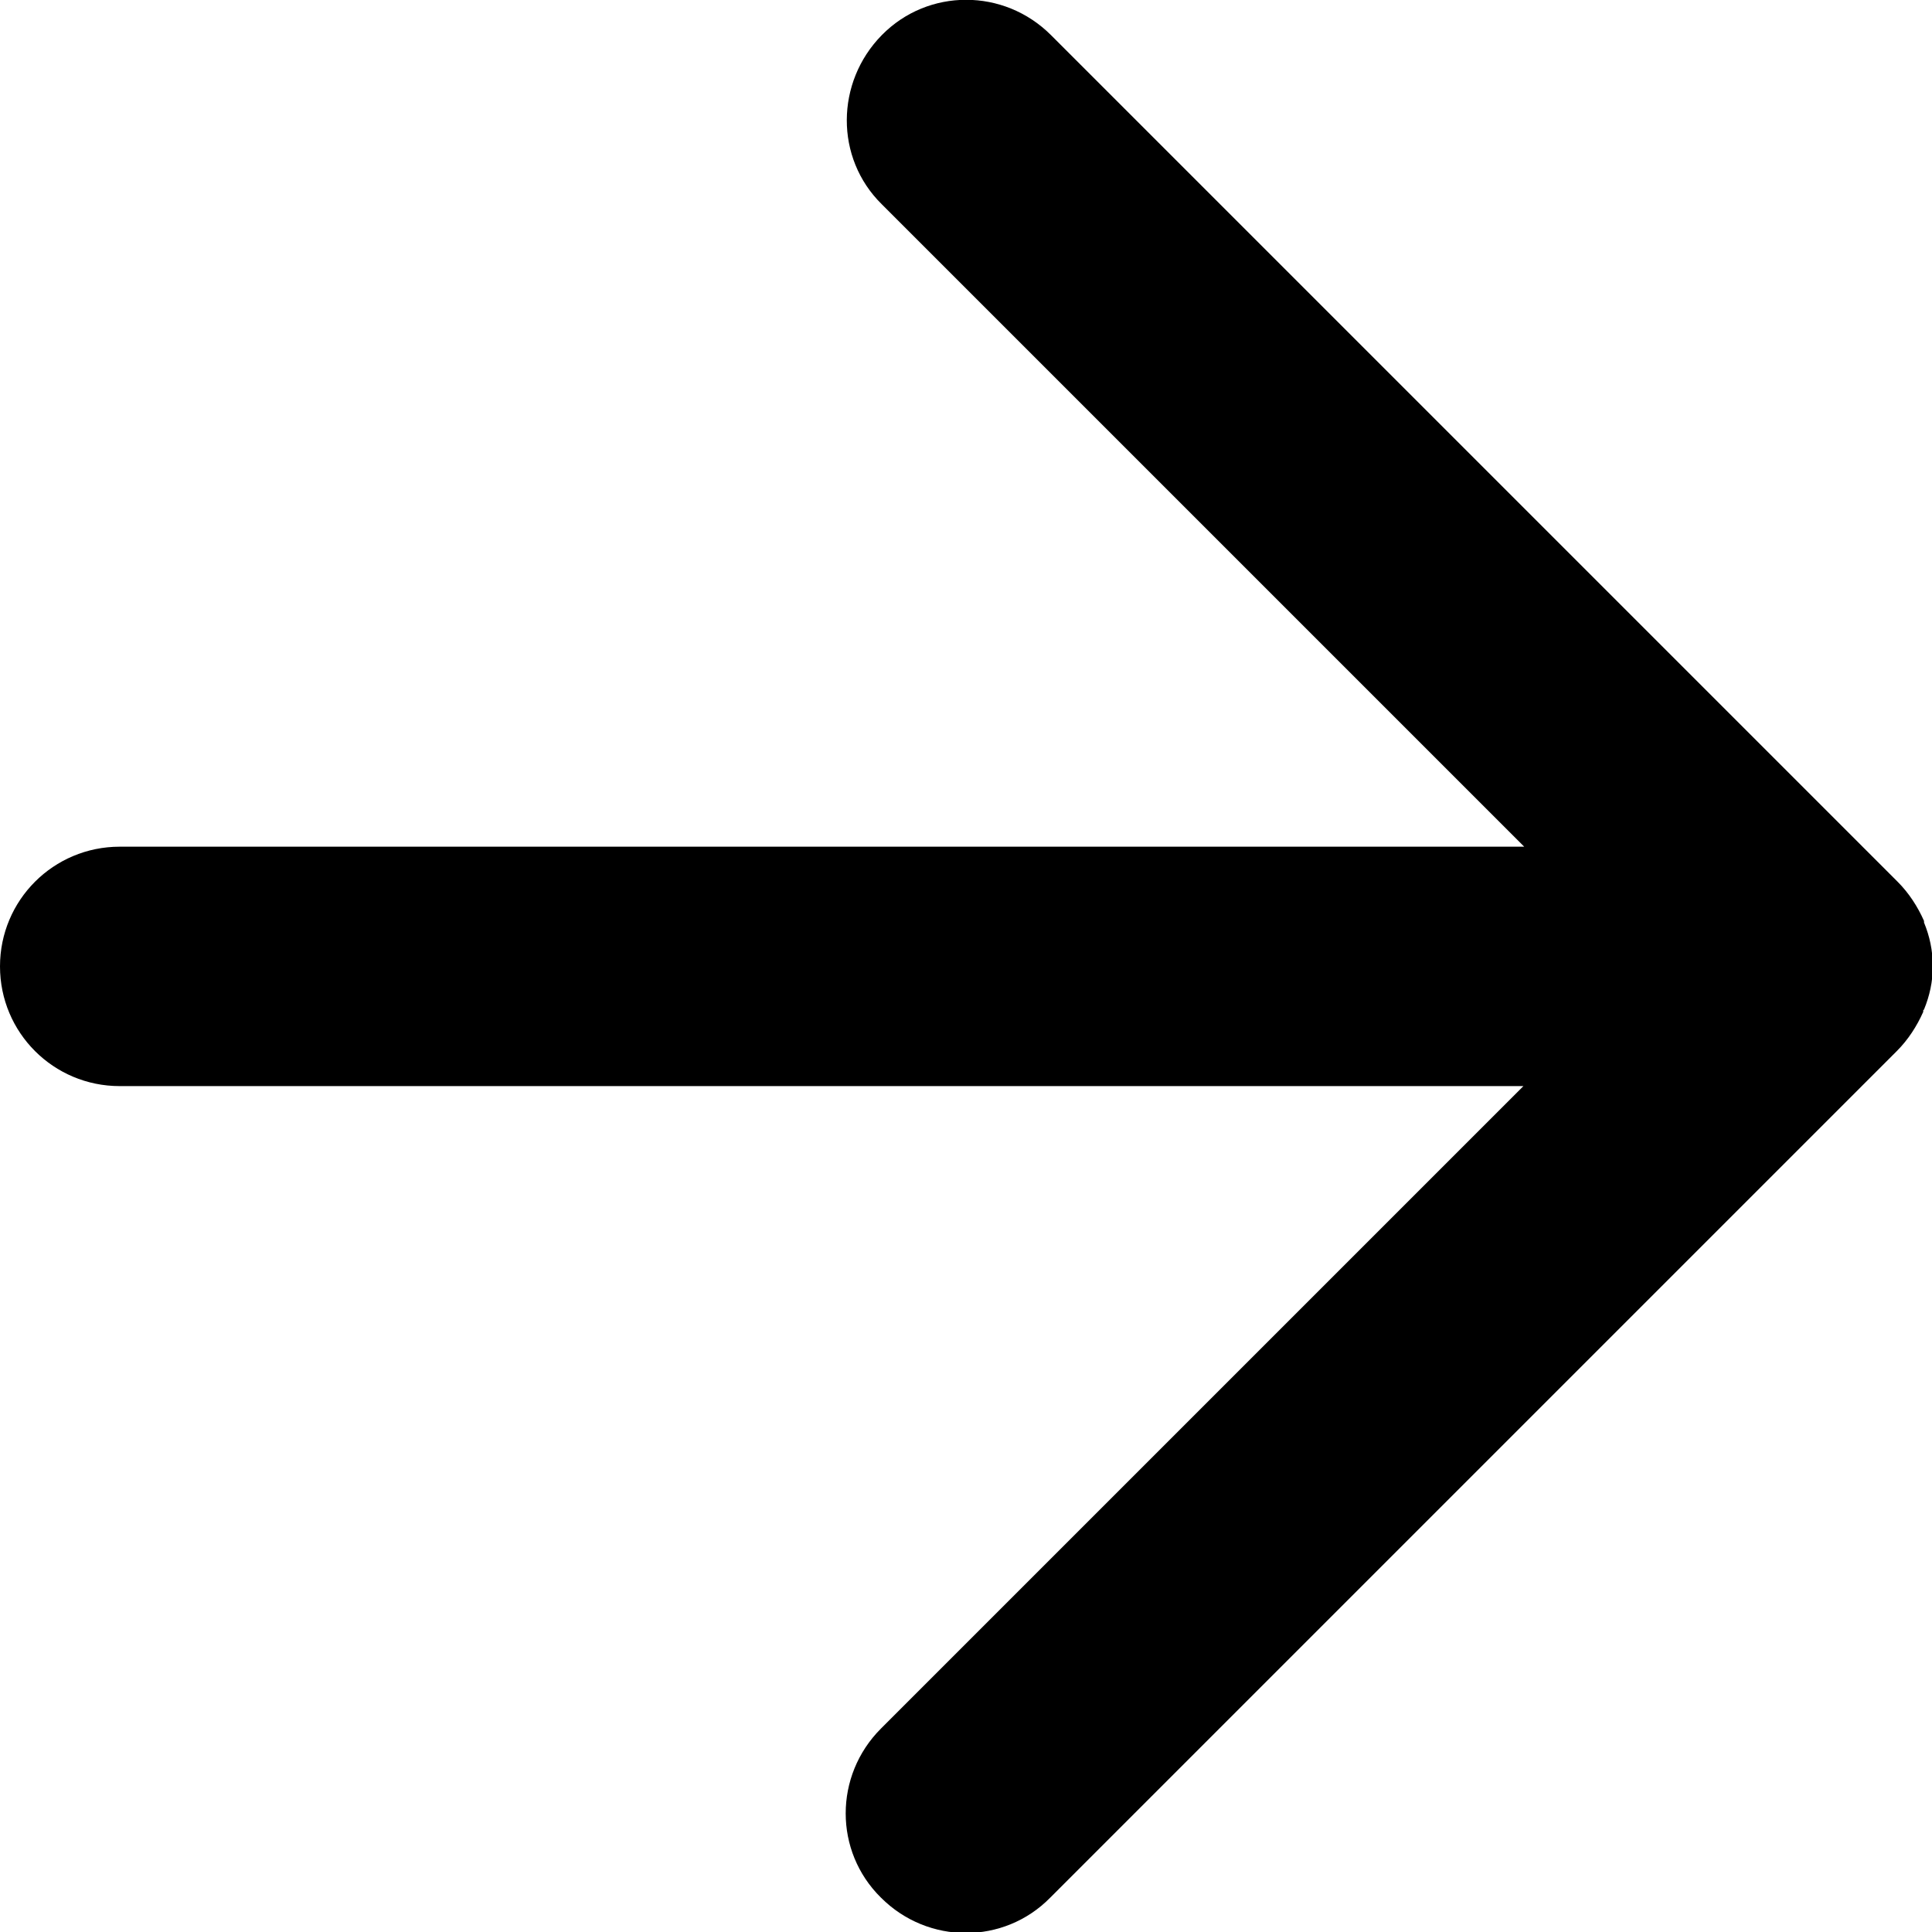
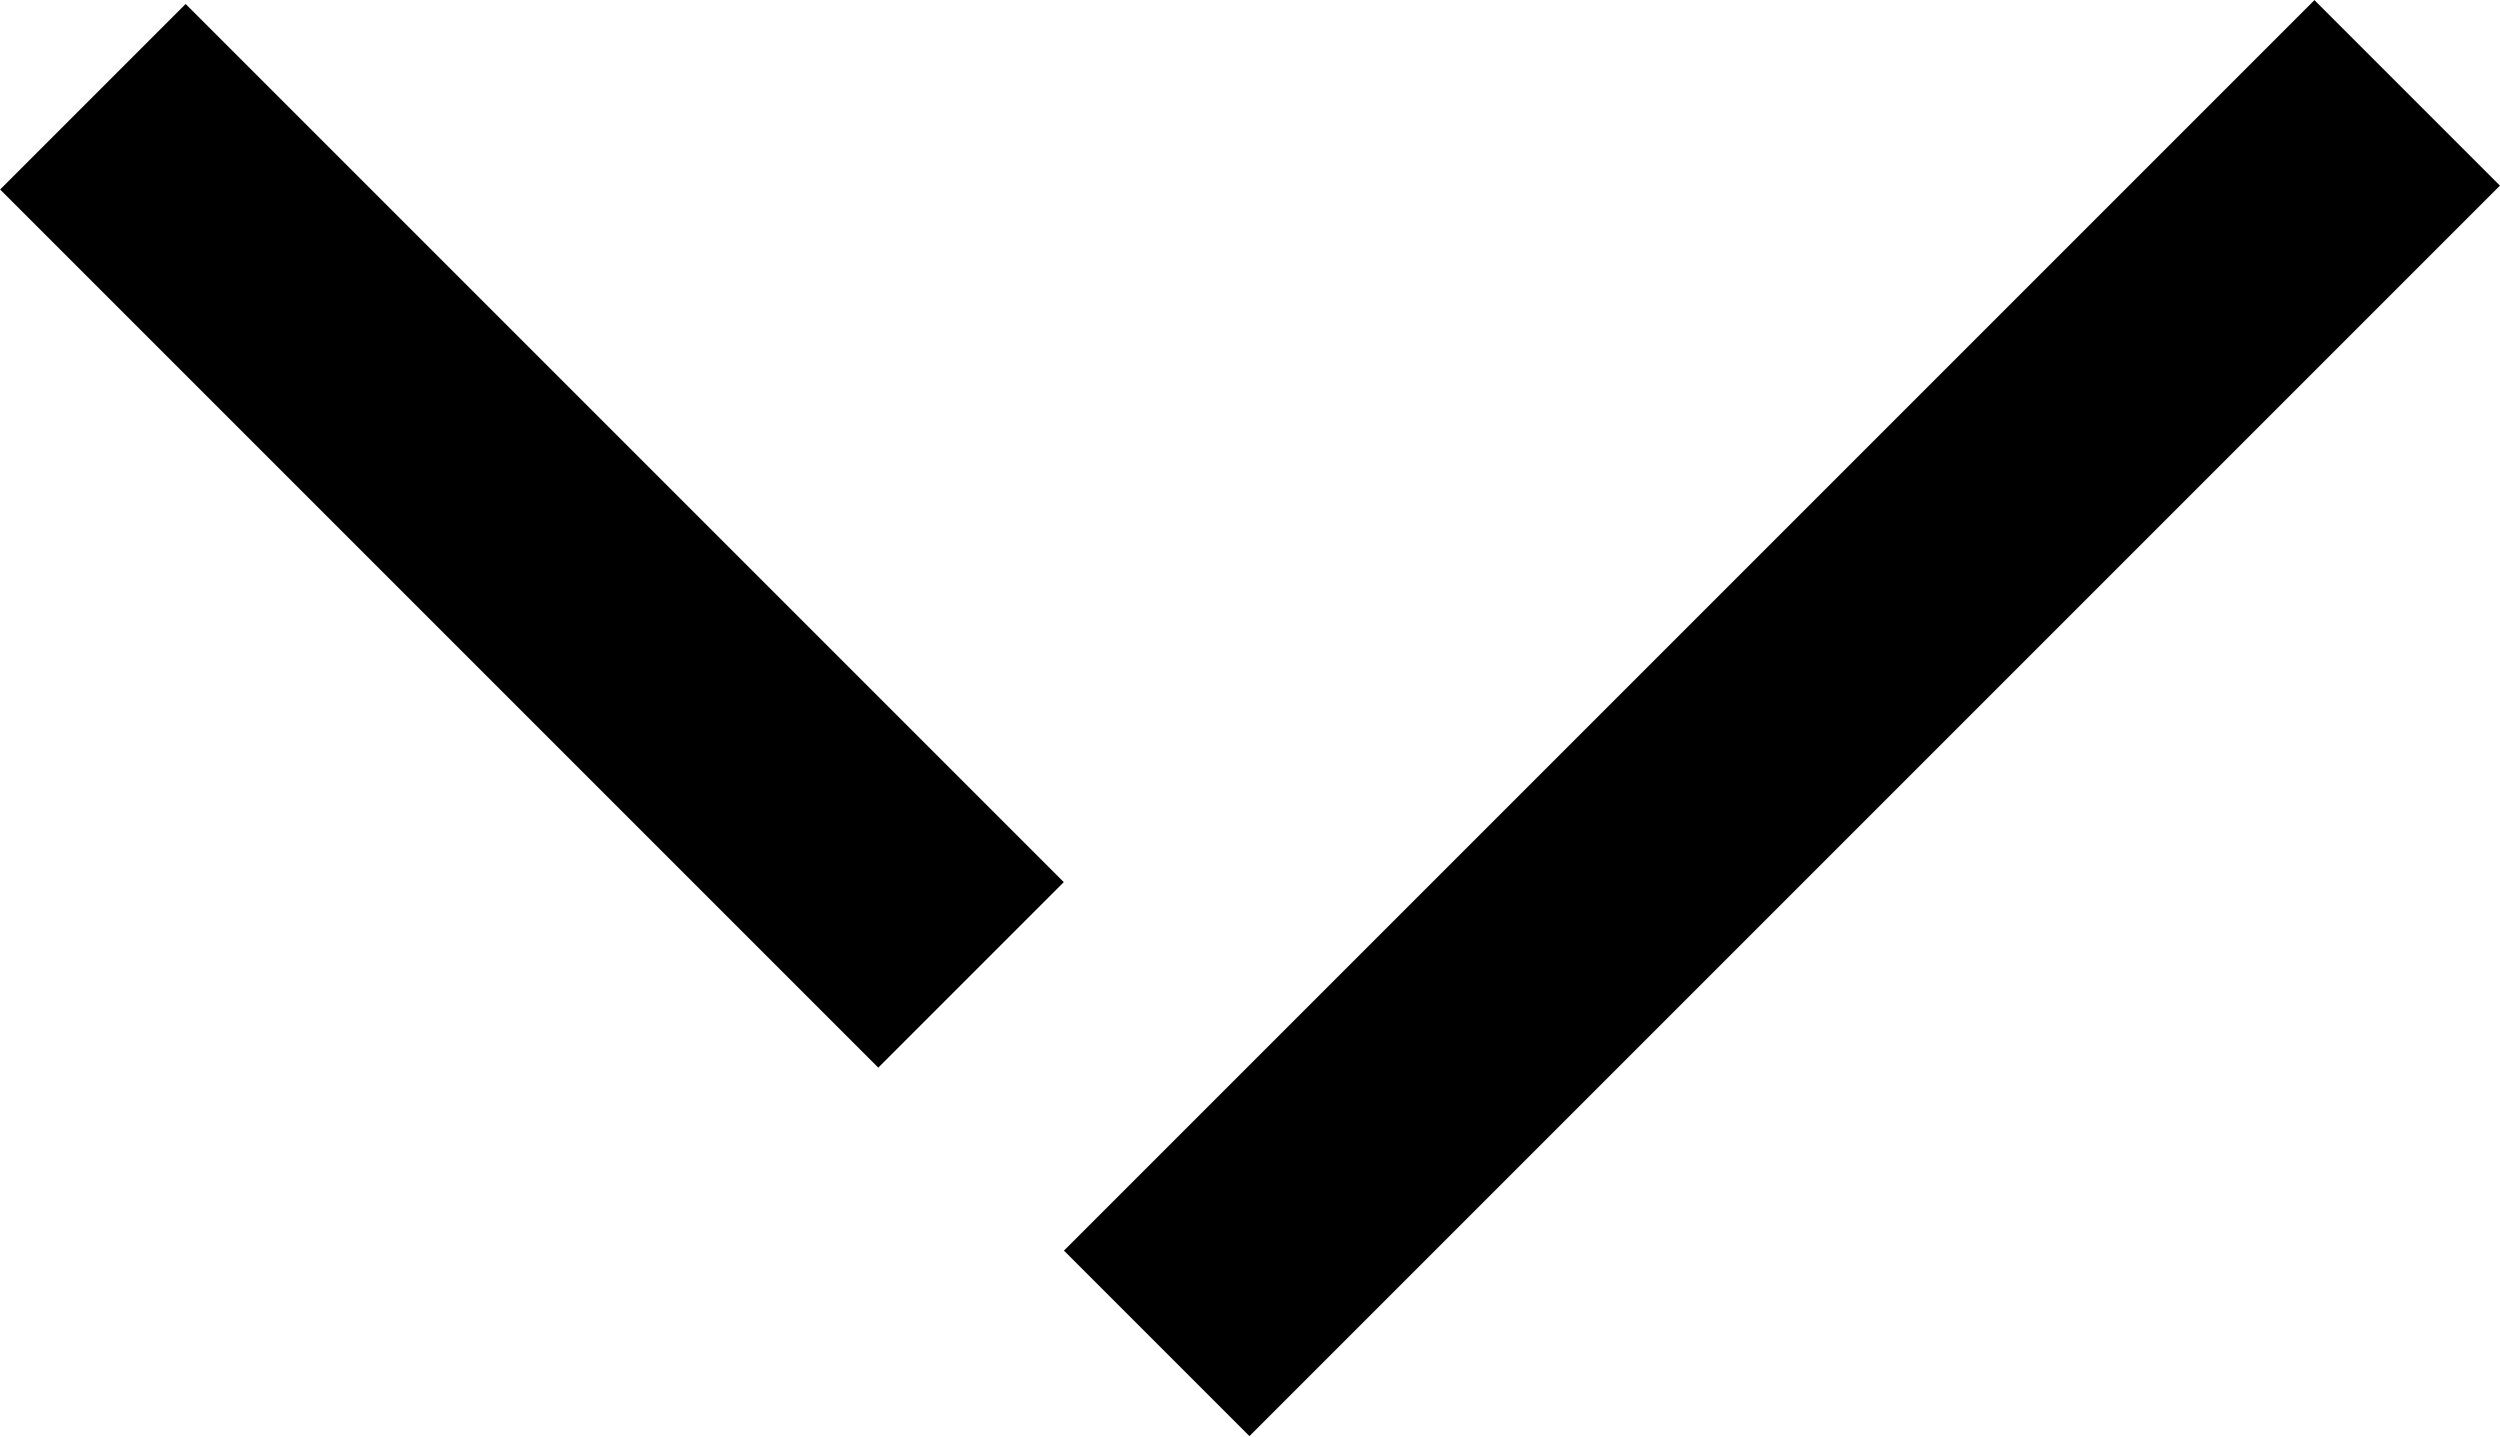
- <svg xmlns="http://www.w3.org/2000/svg" id="a" viewBox="0 0 24.21 24.21">
-   <path d="M24.11,12.65c.07-.17,.11-.35,.11-.54h0c0-.2-.04-.38-.11-.55,0,0,0-.02,0-.02-.08-.18-.19-.35-.33-.49L13.17,.44c-.59-.59-1.54-.59-2.12,0s-.59,1.54,0,2.12l8.05,8.05H1.5C.67,10.61,0,11.28,0,12.11c0,.83,.67,1.5,1.5,1.5H19.09l-8.05,8.05c-.59,.59-.59,1.54,0,2.12,.59,.59,1.54,.59,2.12,0l10.61-10.61c.14-.14,.25-.31,.33-.49,0,0,0-.02,0-.02Z" />
+ <svg xmlns="http://www.w3.org/2000/svg" id="a" viewBox="0 0 54.03 31.04">
+   <g id="b">
+     <rect id="c" x="19.4" y="12.68" width="38.22" height="5.67" transform="translate(.31 31.78) rotate(-45)" />
+     <rect id="d" x="8.66" y="-1.84" width="5.67" height="26.84" transform="translate(-4.82 11.52) rotate(-45)" />
+   </g>
</svg>
